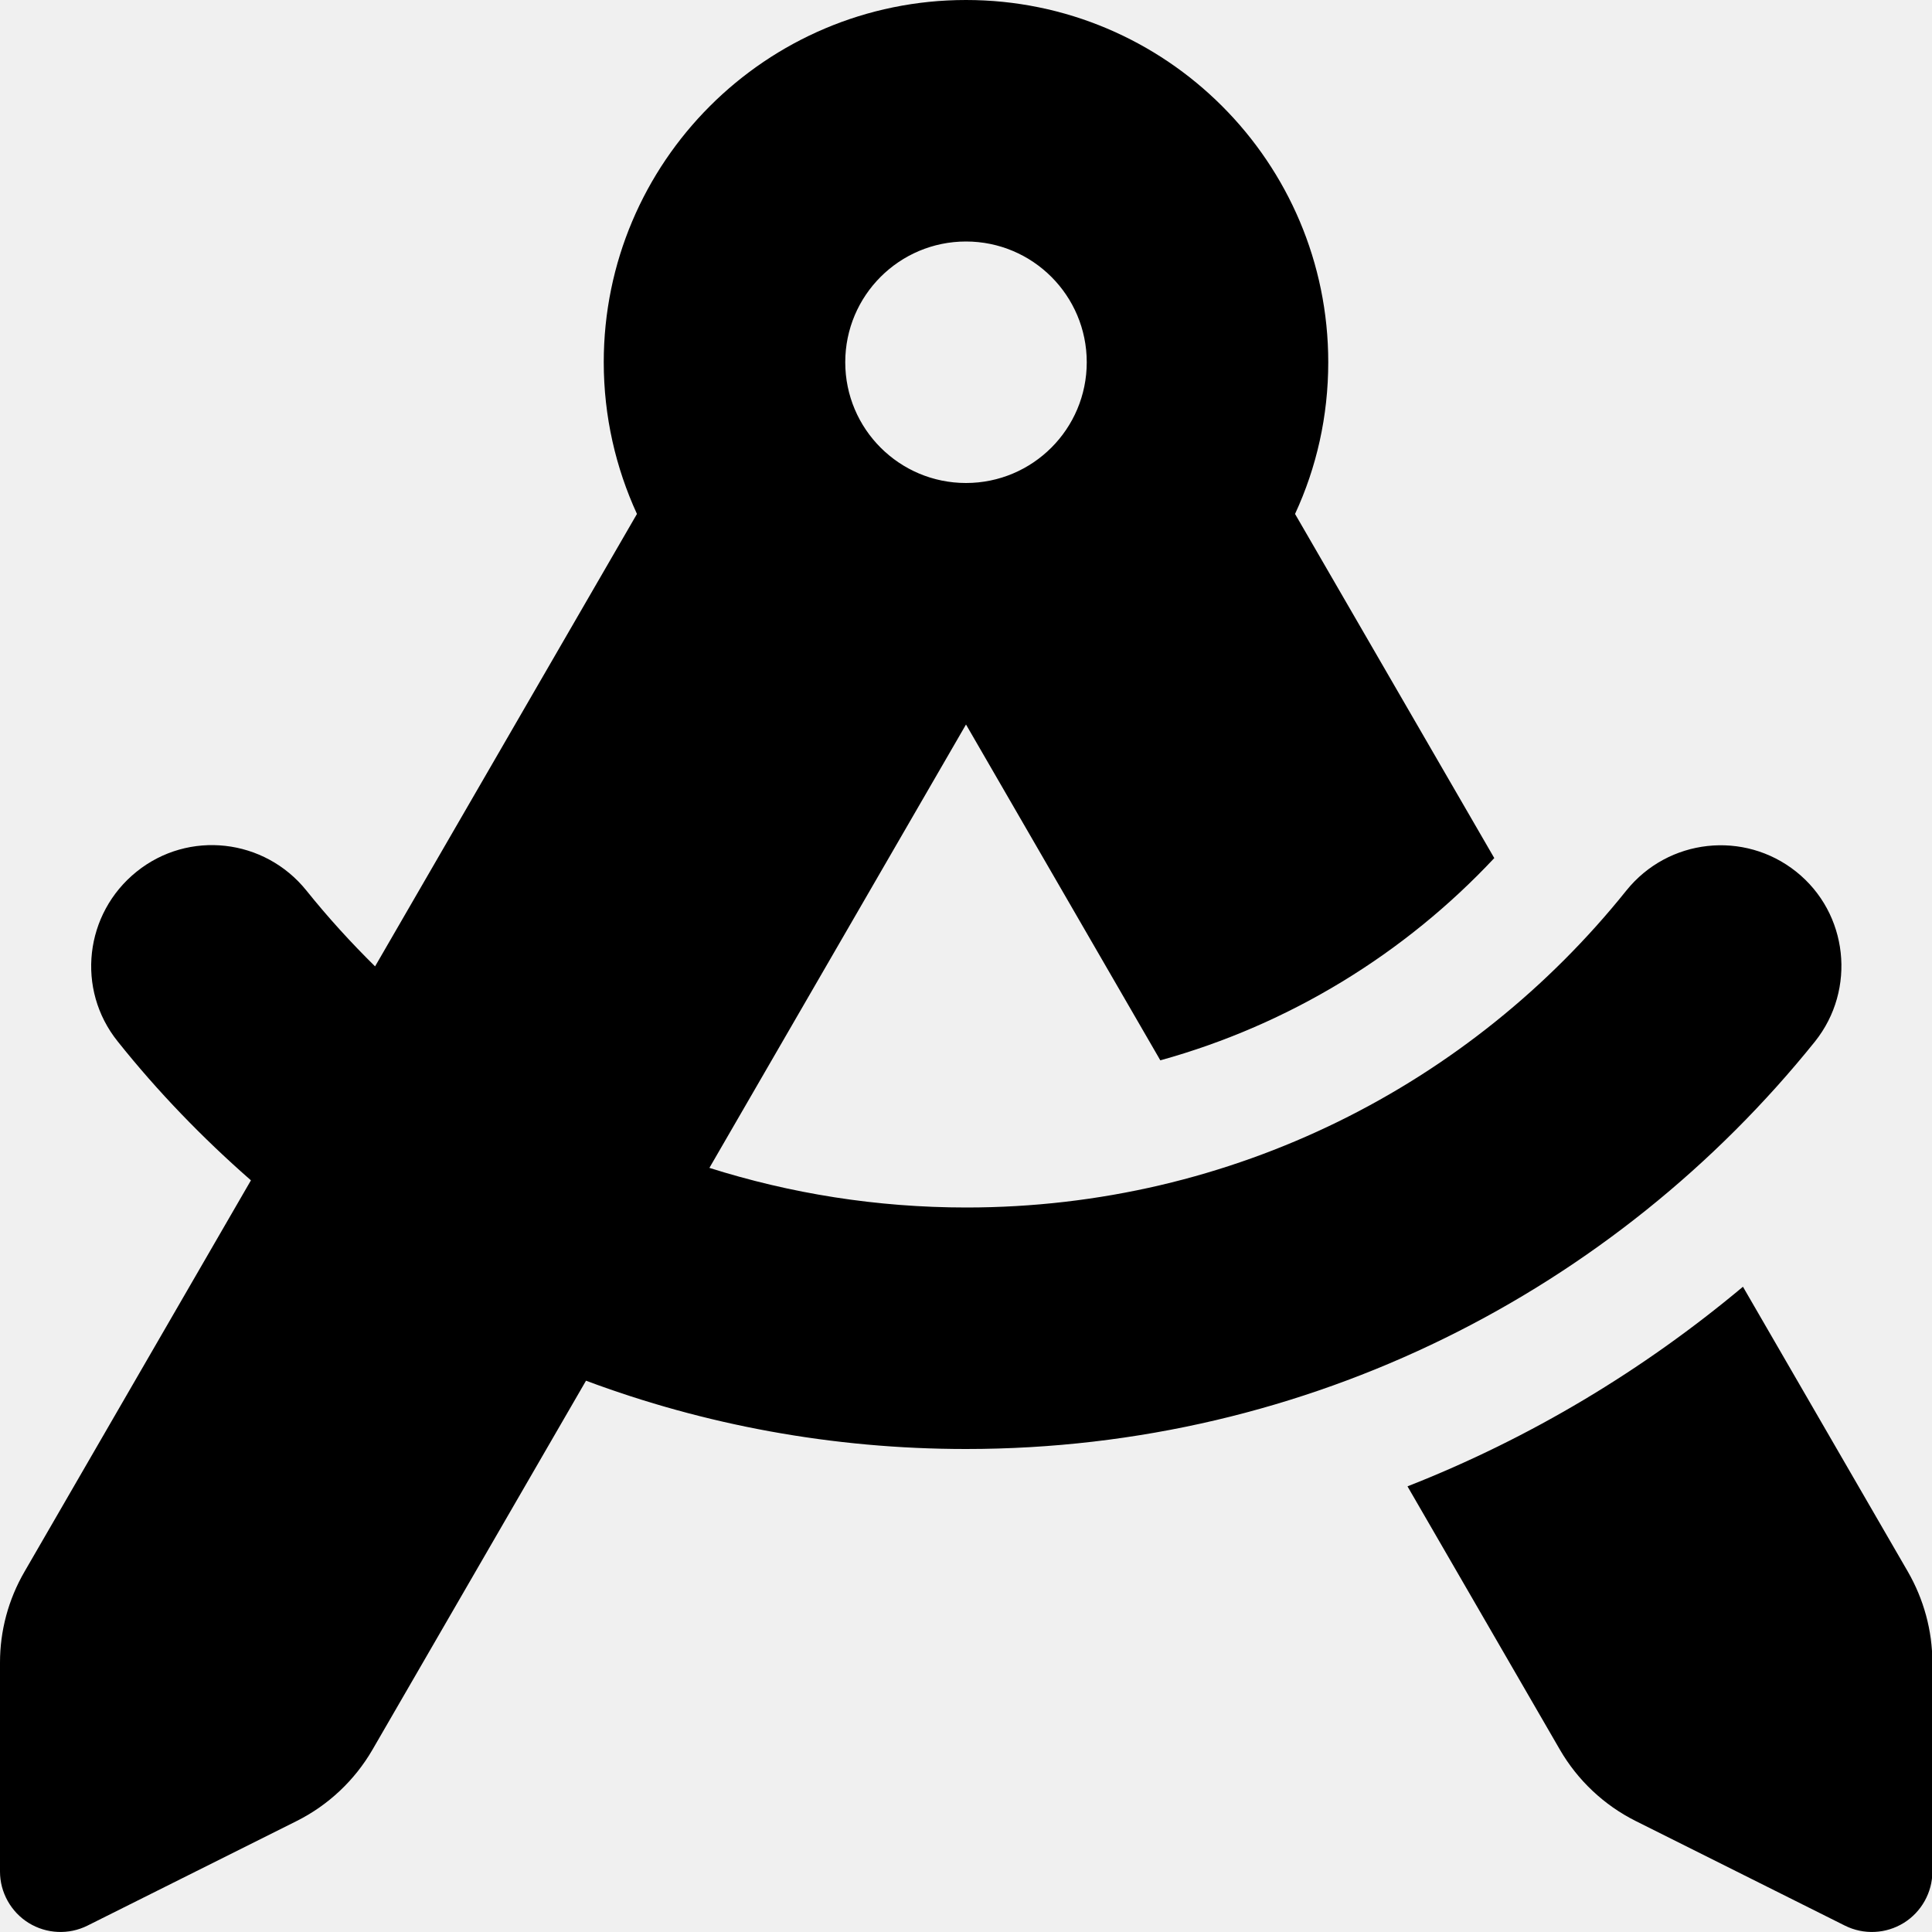
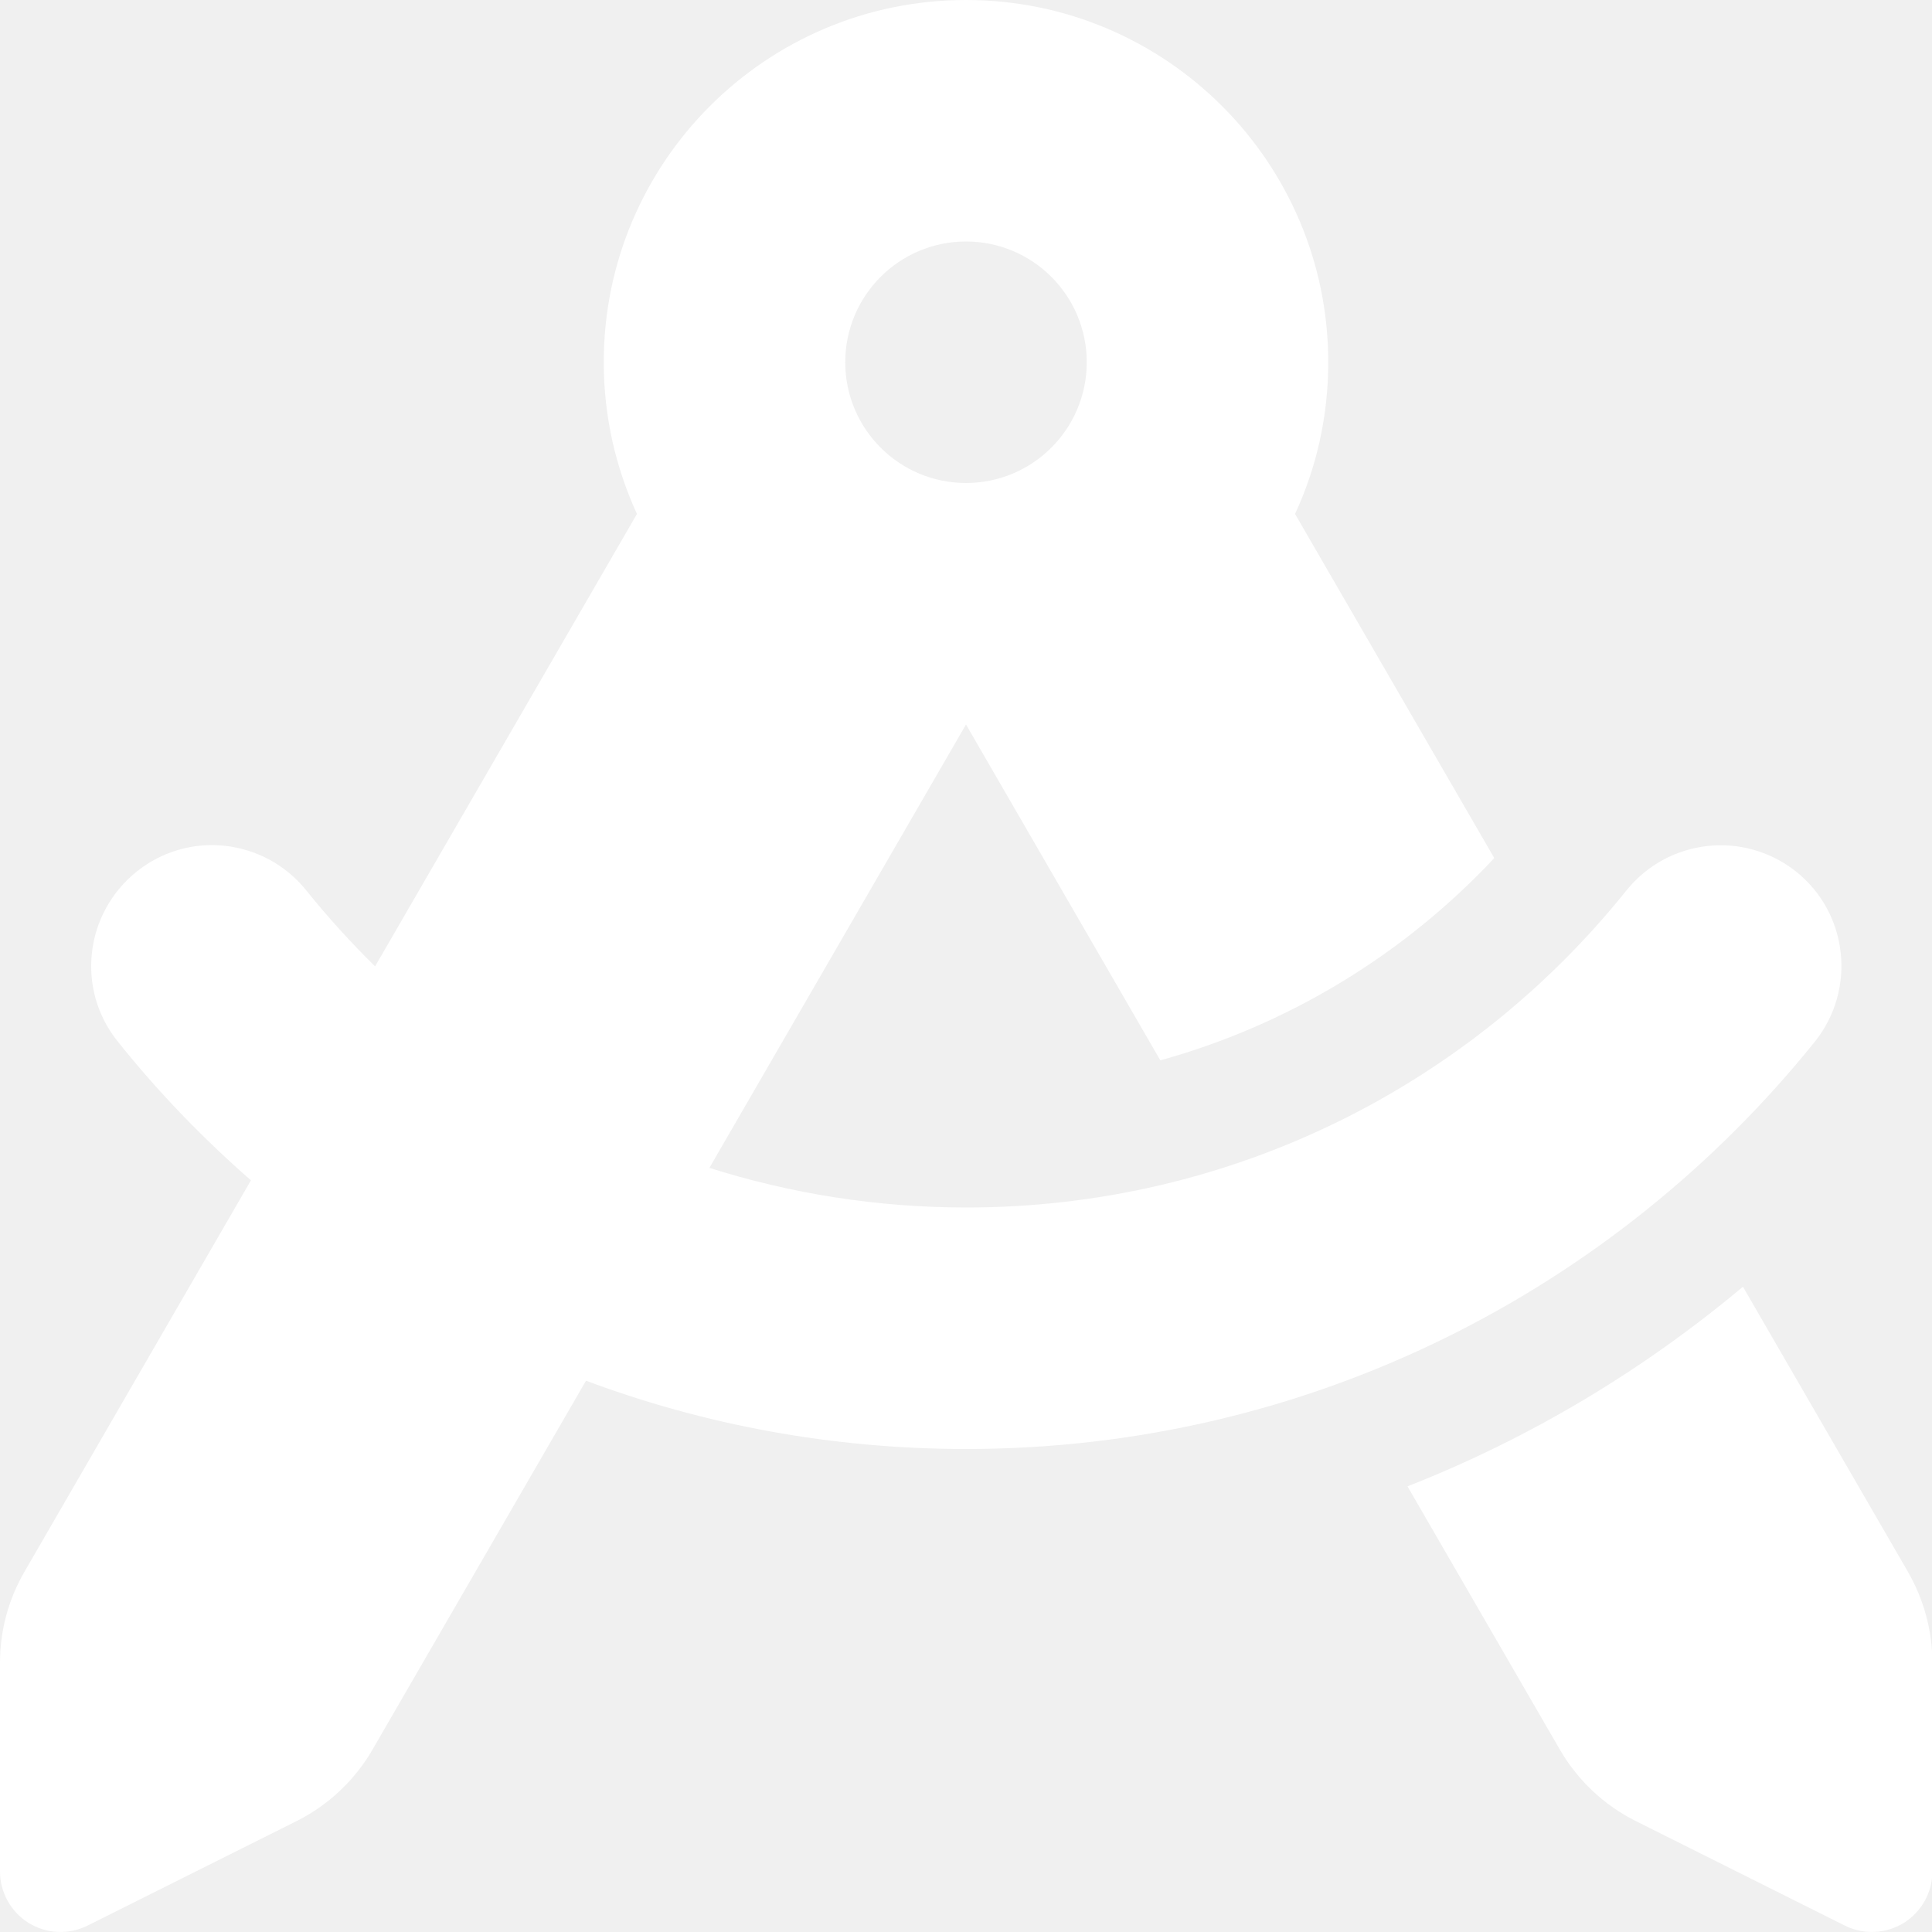
- <svg xmlns="http://www.w3.org/2000/svg" viewBox="0 0 512 512">
+ <svg xmlns="http://www.w3.org/2000/svg" viewBox="0 0 512 512" fill="#FFFFFF">
  <path d="M352 96c0 14.3-3.1 27.9-8.8 40.2L396 227.4c-23.7 25.3-54.2 44.1-88.5 53.6L256 192h0 0l-68 117.5c21.5 6.8 44.3 10.5 68.1 10.5c70.7 0 133.8-32.7 174.9-84c11.1-13.8 31.2-16 45-5s16 31.2 5 45C428.1 341.8 347 384 256 384c-35.4 0-69.4-6.4-100.7-18.1L98.7 463.7C94 471.8 87 478.4 78.6 482.6L23.2 510.3c-5 2.5-10.9 2.2-15.6-.7S0 501.5 0 496V440.6c0-8.4 2.2-16.7 6.5-24.1l60-103.7C53.7 301.6 41.8 289.3 31.2 276c-11.1-13.8-8.8-33.9 5-45s33.9-8.8 45 5c5.7 7.1 11.8 13.8 18.2 20.1l69.4-119.9c-5.6-12.2-8.8-25.8-8.8-40.2c0-53 43-96 96-96s96 43 96 96zm21 297.9c32.6-12.8 62.5-30.8 88.9-52.9l43.7 75.5c4.2 7.3 6.5 15.6 6.5 24.1V496c0 5.5-2.9 10.7-7.6 13.6s-10.6 3.2-15.6 .7l-55.4-27.7c-8.4-4.2-15.4-10.8-20.1-18.9L373 393.9zM256 128a32 32 0 1 0 0-64 32 32 0 1 0 0 64z" />
</svg>
